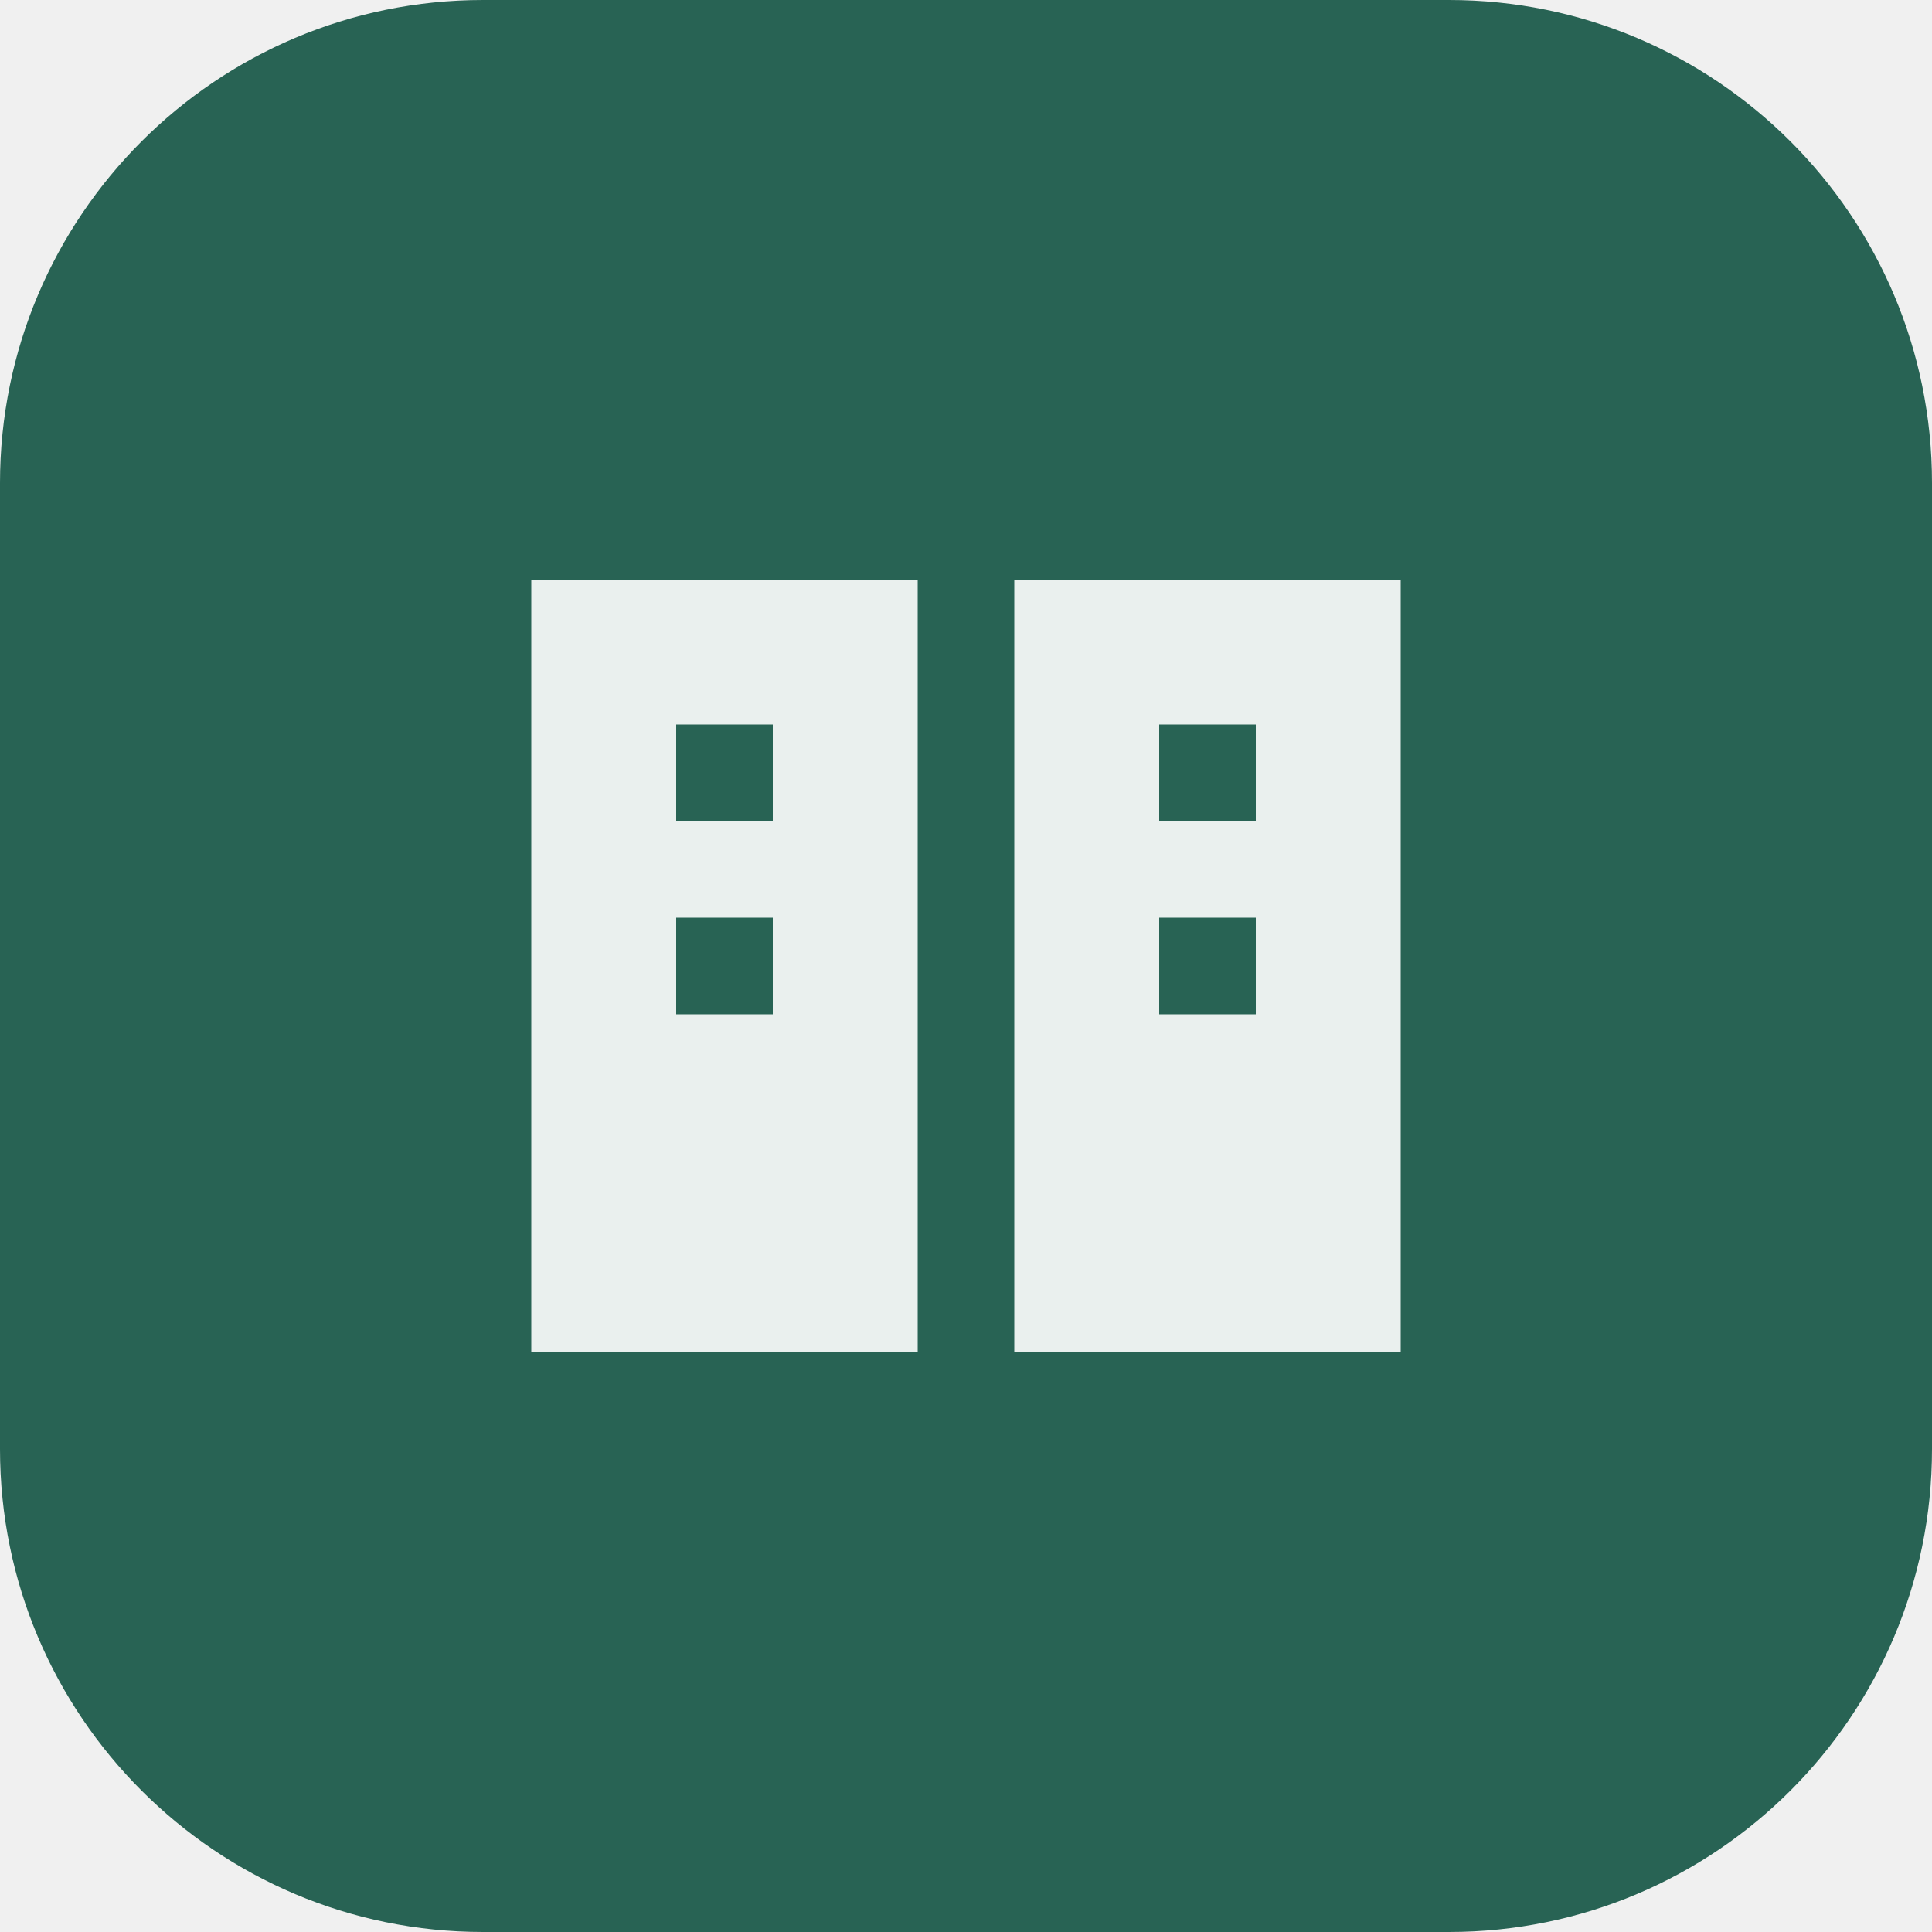
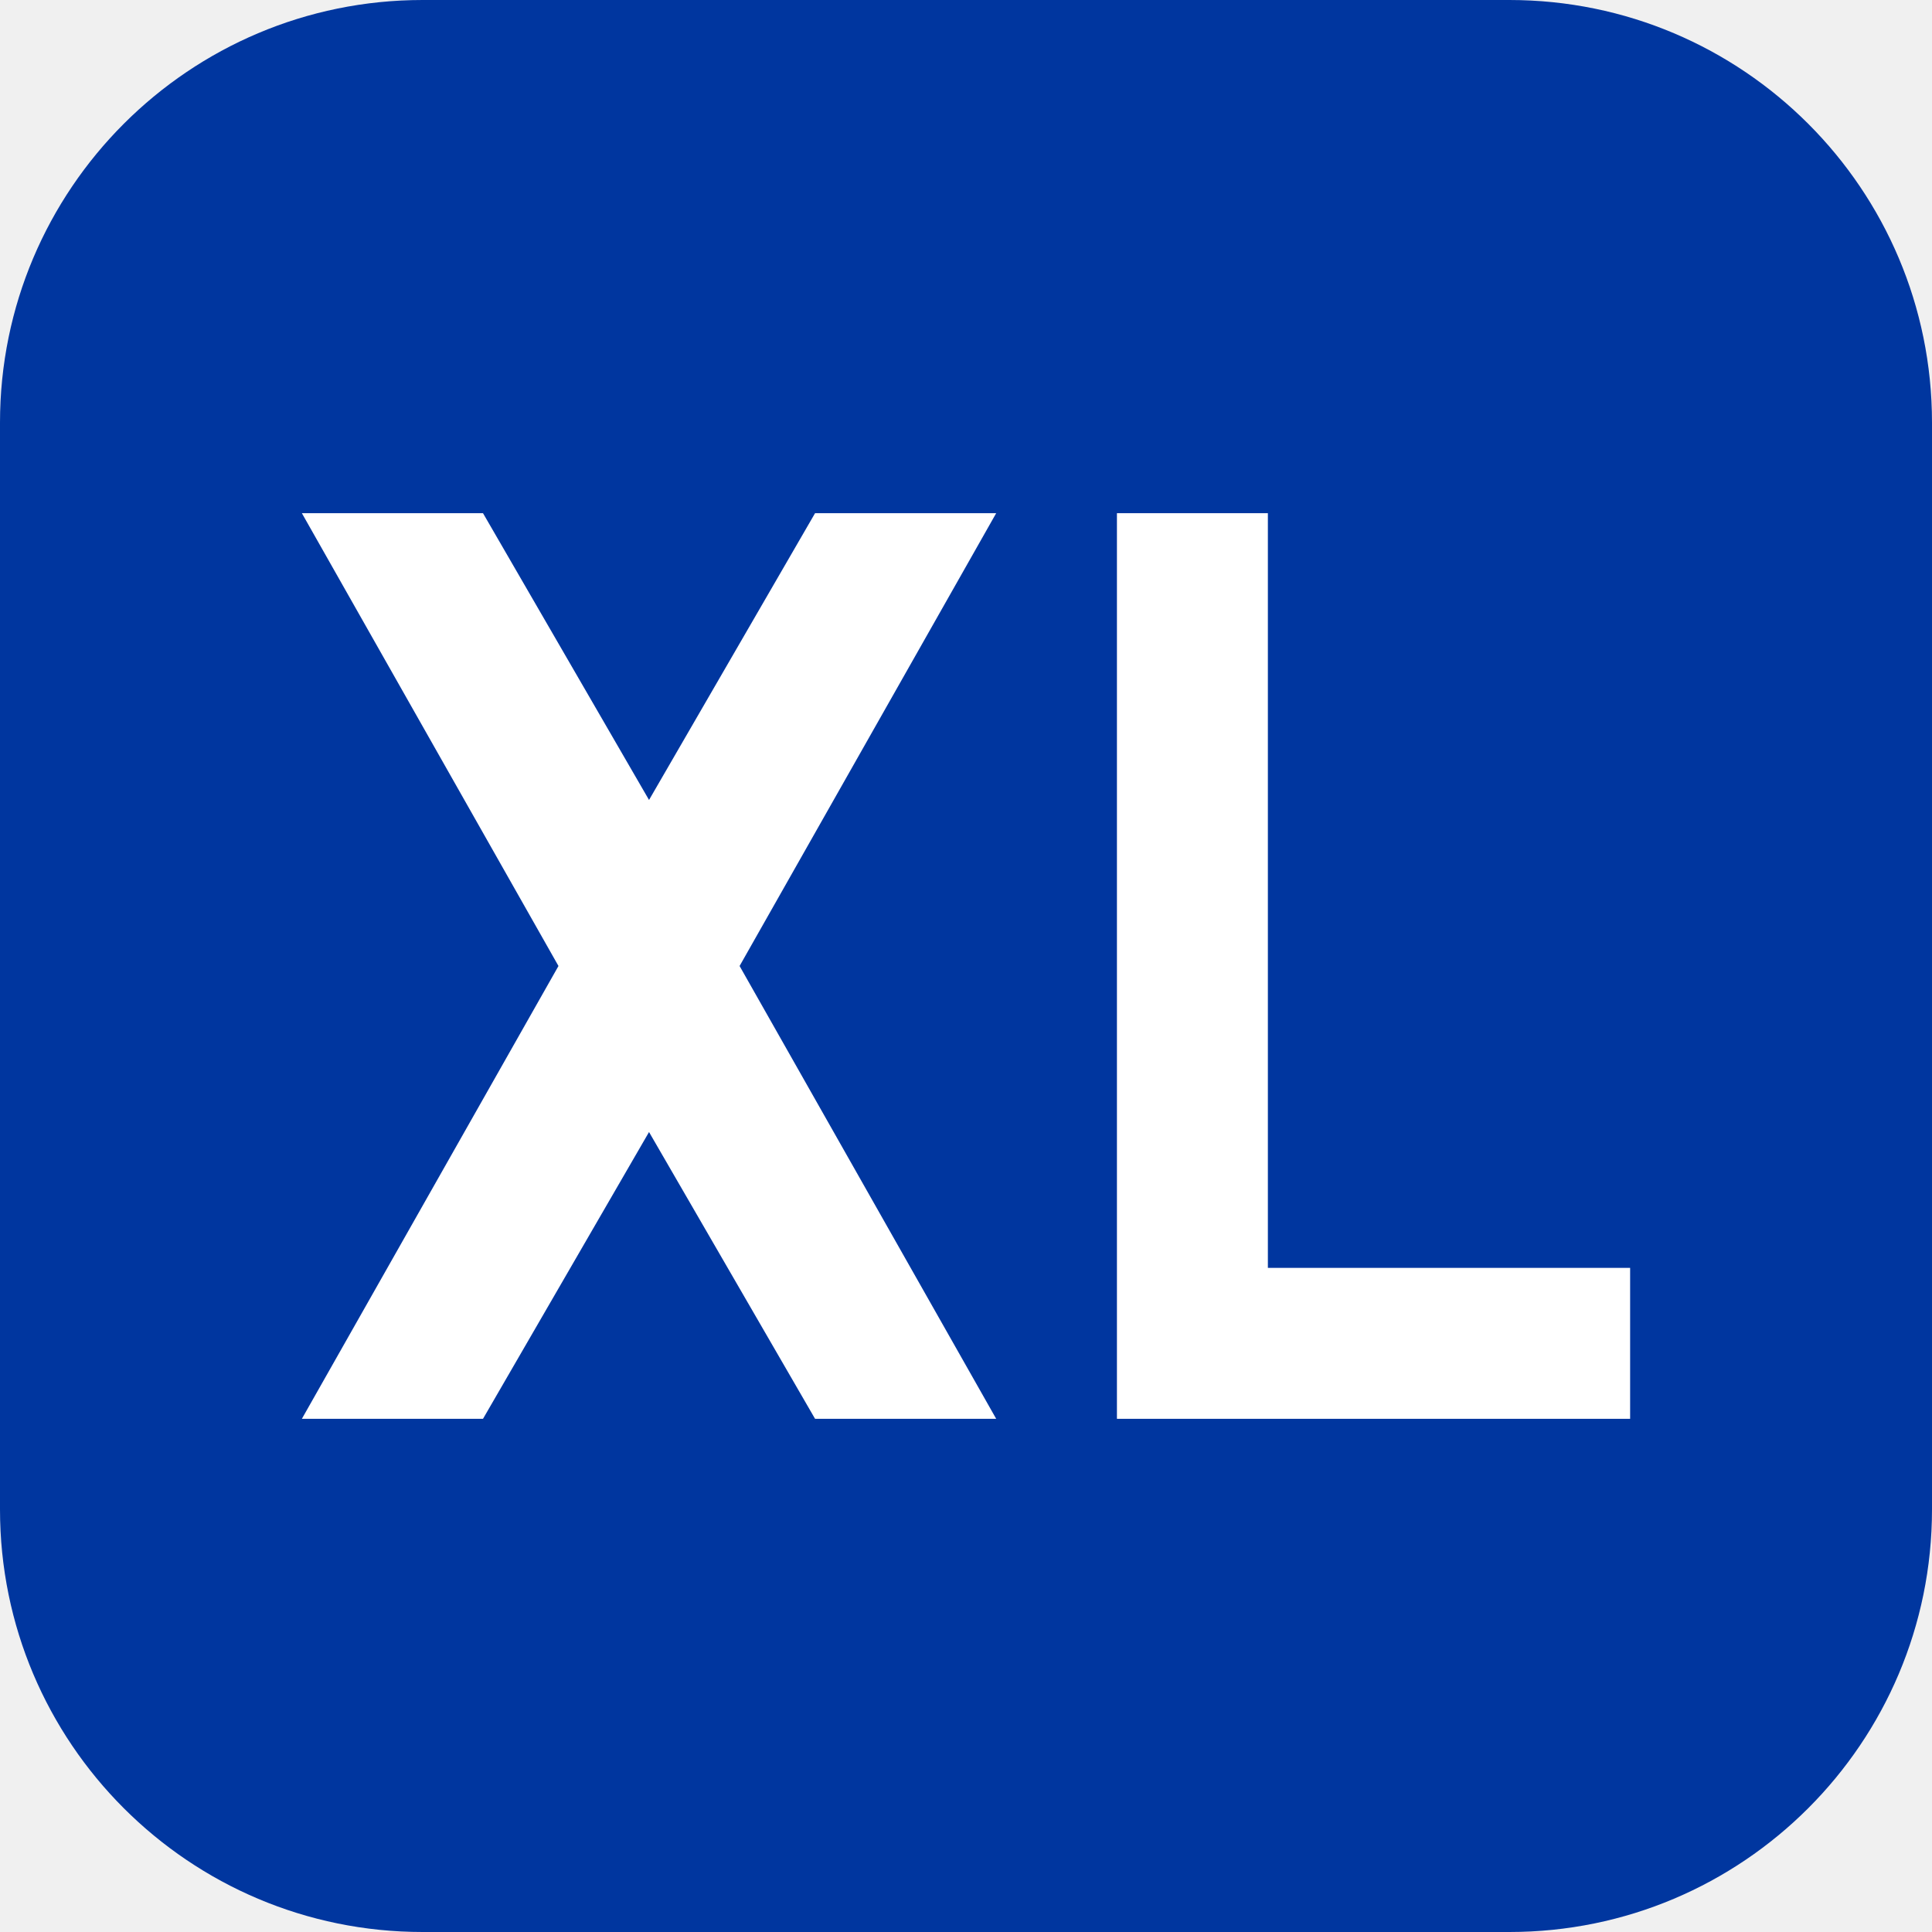
- <svg xmlns="http://www.w3.org/2000/svg" viewBox="0 0 40 40">
-   <rect width="40" height="40" rx="10" fill="#286354" />
-   <path d="M11 12h8v16h-8zm10 0h8v16h-8z" fill="#fff" opacity=".9" />
-   <path d="M14 16h2m-2 4h2m8-4h2m-2 4h2" stroke="#286354" stroke-width="2" />
+ <svg xmlns="http://www.w3.org/2000/svg" viewBox="0 0 64 64" role="img" aria-labelledby="favicon-title">
+   <rect width="64" height="64" rx="14" fill="#00369f" />
+   <path d="M10 17h6l5.5 9.5L27 17h6l-8.5 15L33 47h-6l-5.5-9.5L16 47h-6l8.5-15Z" fill="#fff" />
+   <path d="M37 17h5v25h12v5H37Z" fill="#fff" />
</svg>
